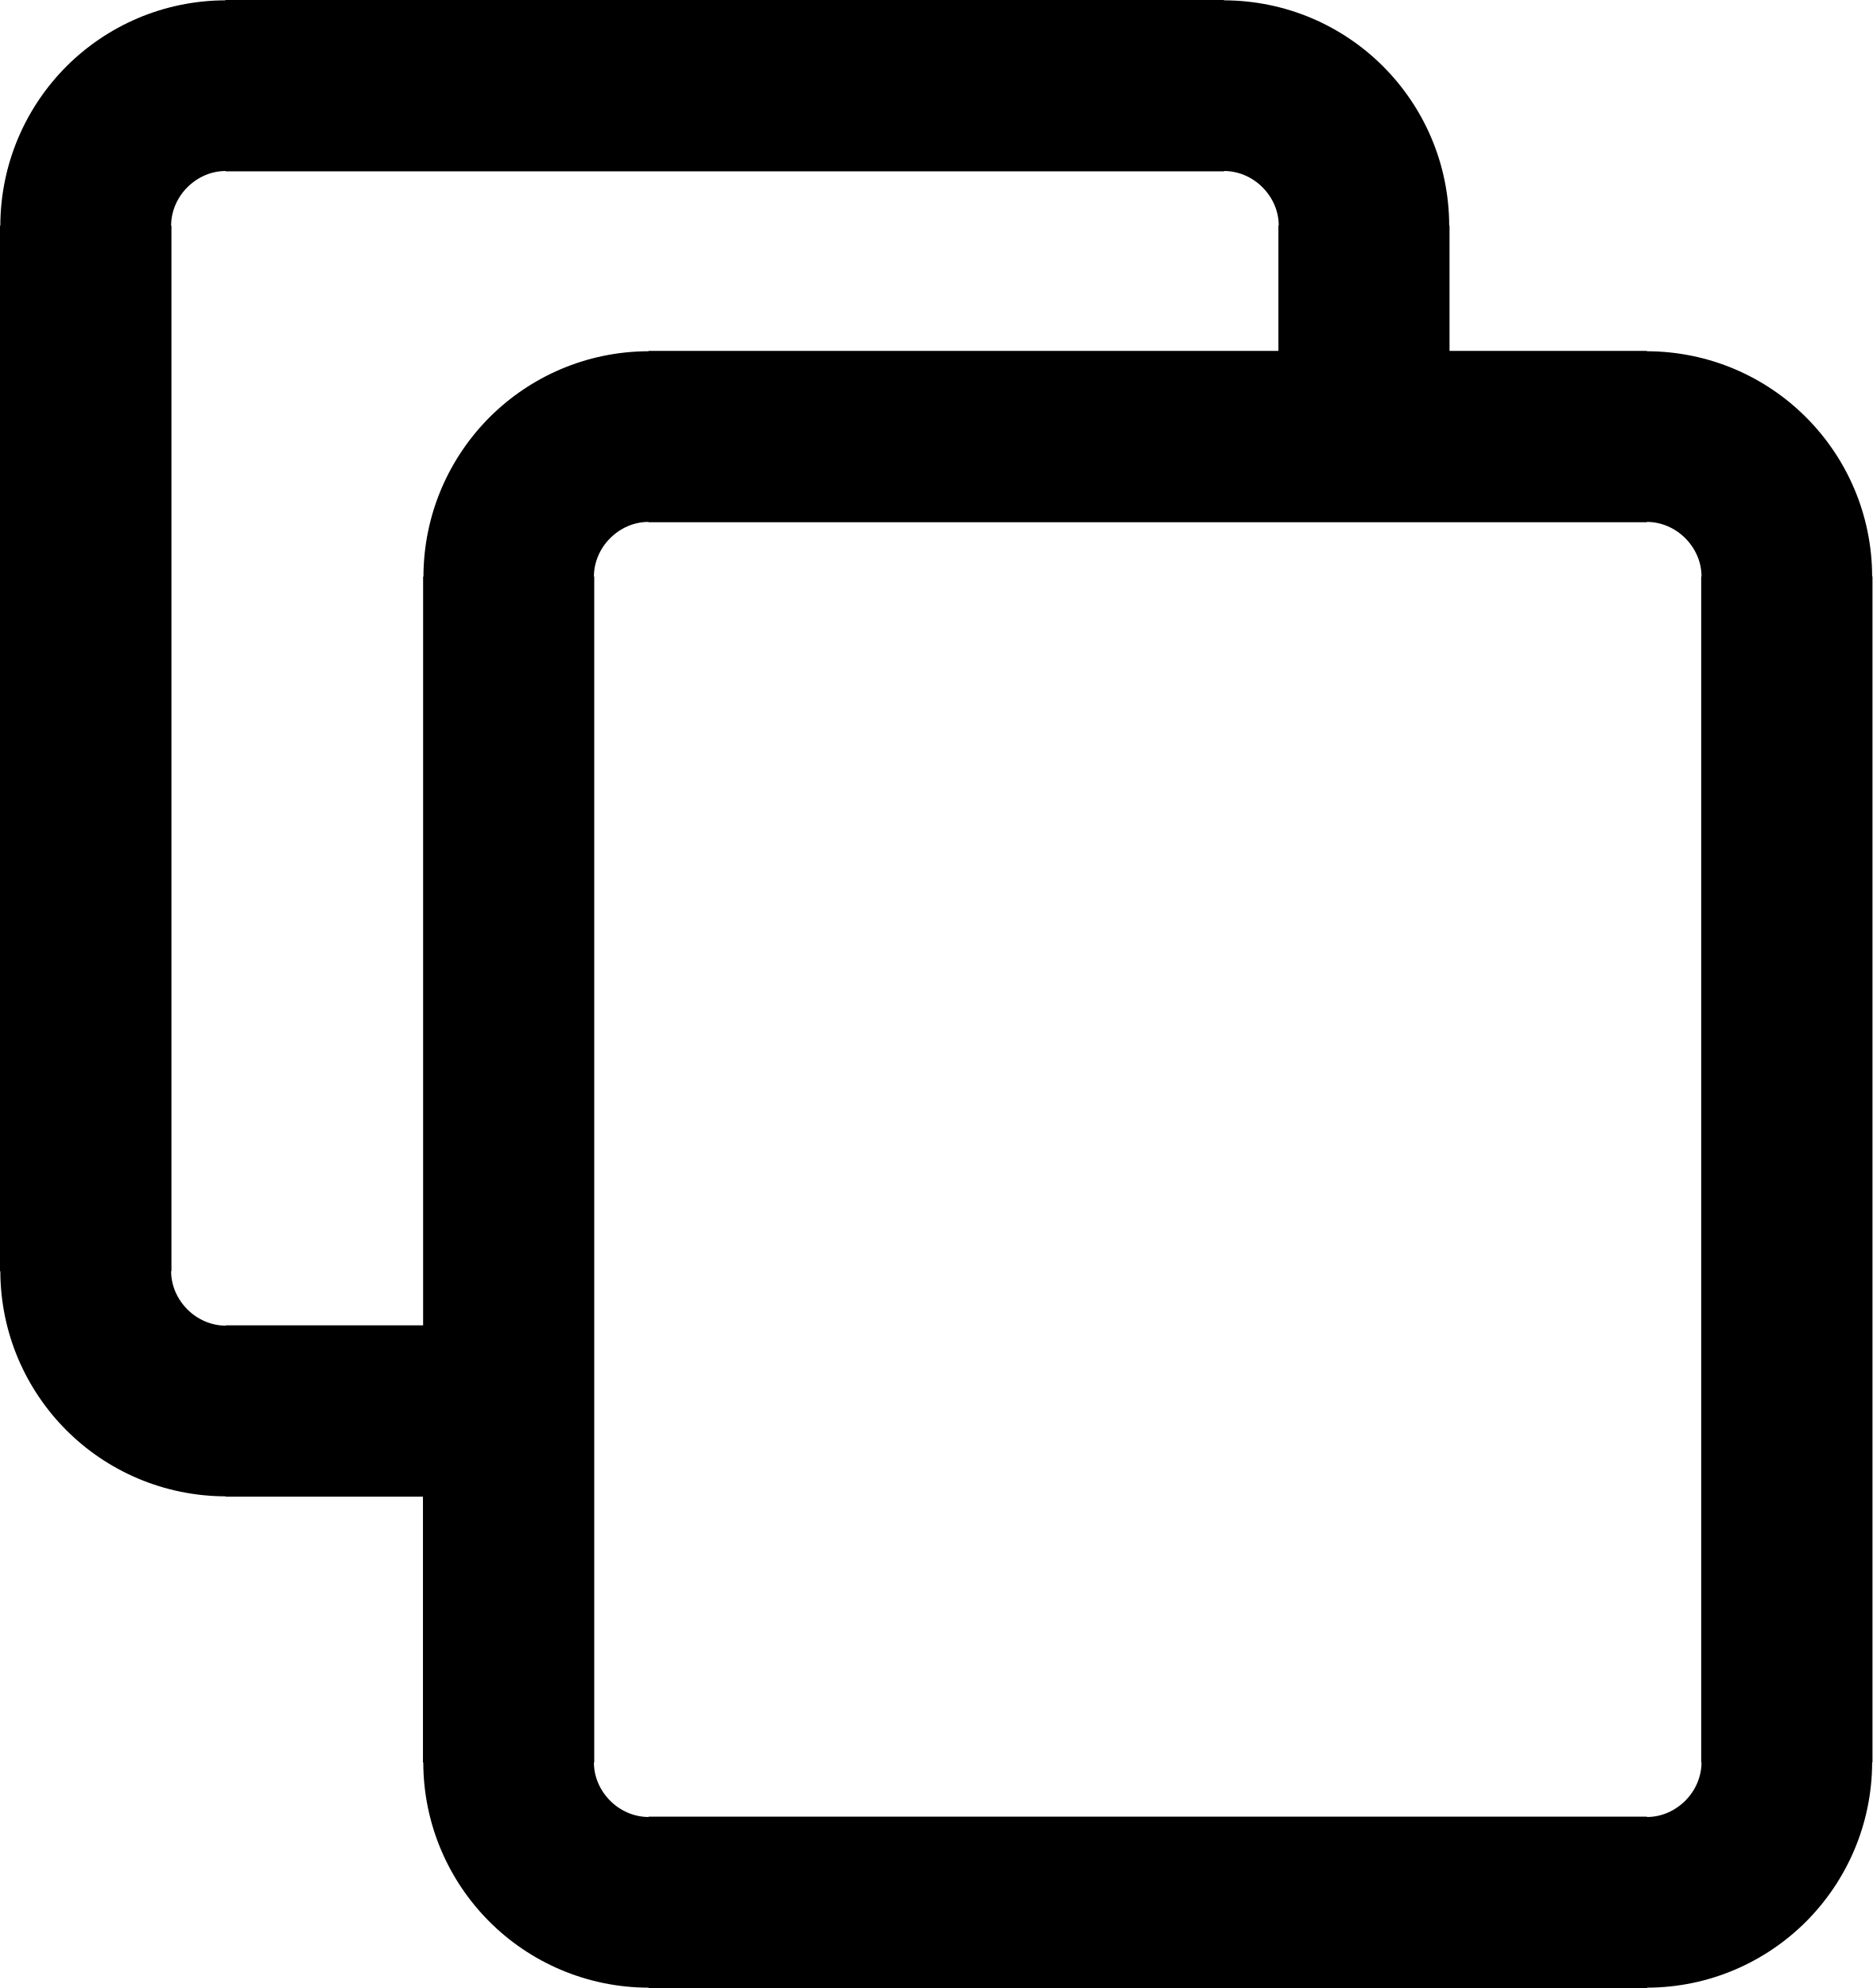
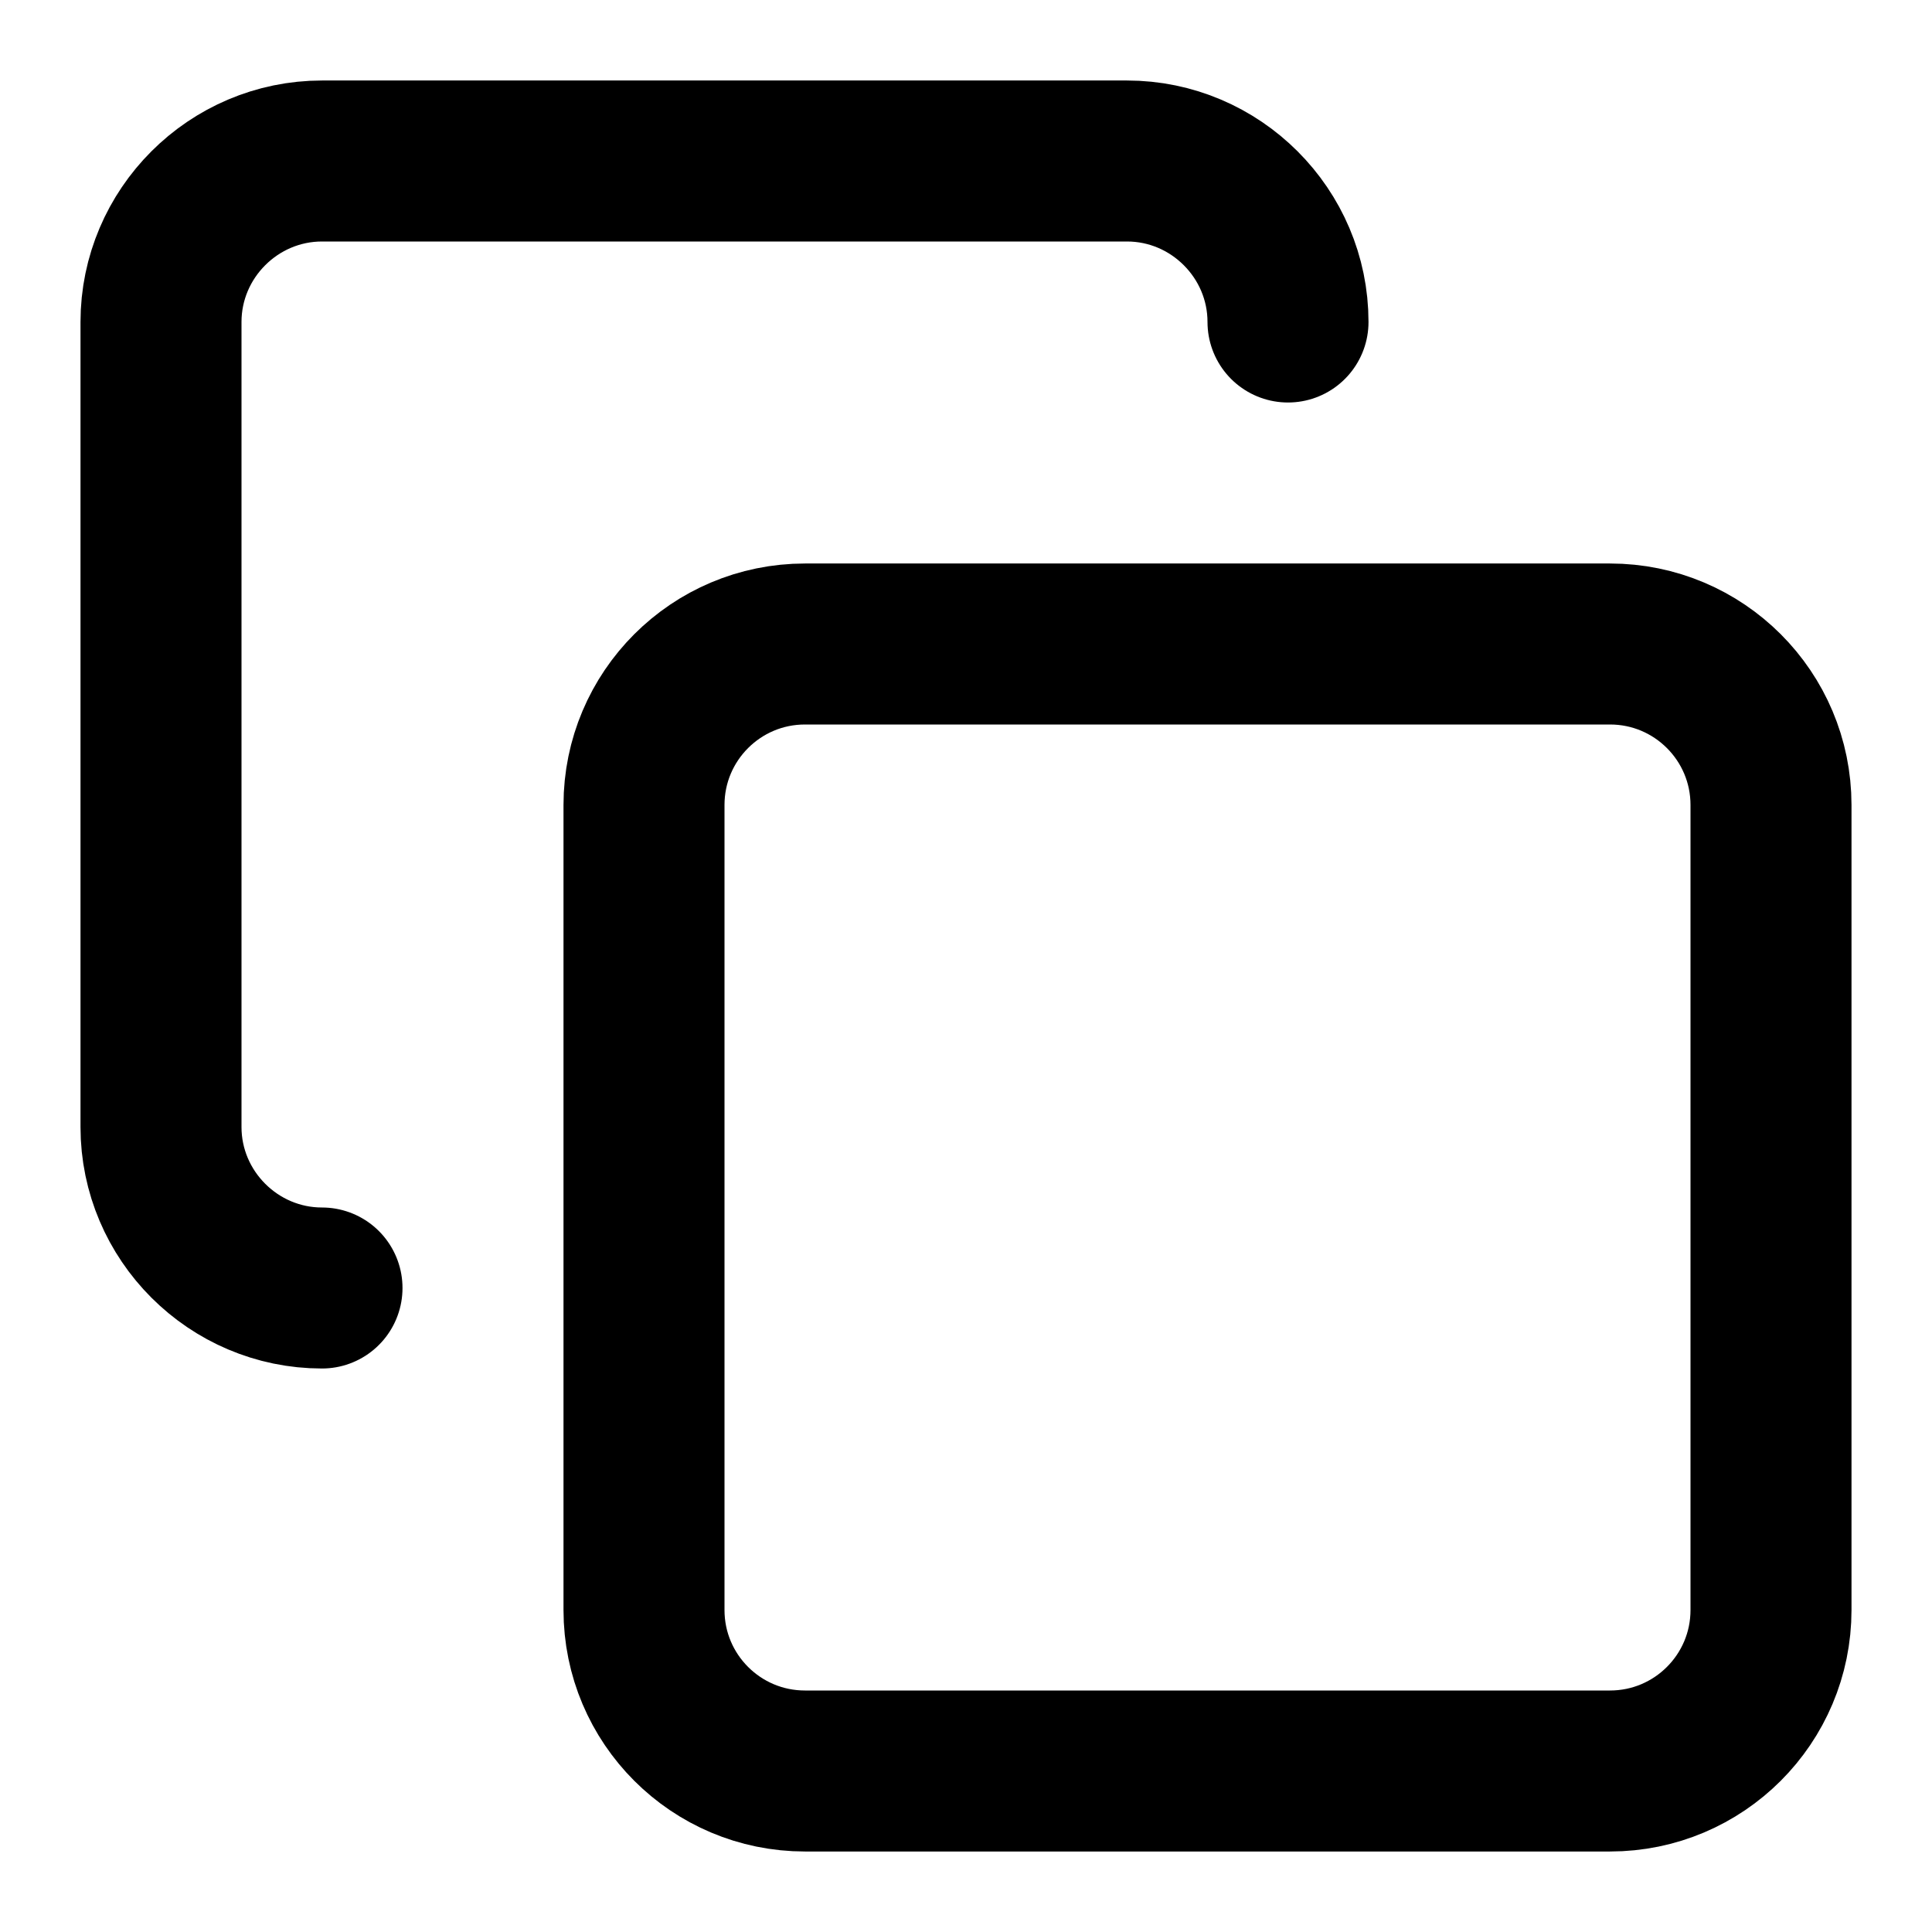
- <svg xmlns="http://www.w3.org/2000/svg" version="1.1" id="Layer_1" x="0px" y="0px" viewBox="0 0 115.77 122.88" style="enable-background:new 0 0 115.77 122.88" xml:space="preserve">
-   <style type="text/css">.st0{fill-rule:evenodd;clip-rule:evenodd;}</style>
-   <g>
-     <path class="st0" d="M89.62,13.96v7.73h12.19h0.01v0.02c3.85,0.01,7.34,1.57,9.86,4.1c2.5,2.51,4.06,5.98,4.07,9.82h0.02v0.02 v73.27v0.01h-0.02c-0.01,3.84-1.57,7.33-4.1,9.86c-2.51,2.5-5.98,4.06-9.82,4.07v0.02h-0.02h-61.7H40.1v-0.02 c-3.84-0.01-7.34-1.57-9.86-4.1c-2.5-2.51-4.06-5.98-4.07-9.82h-0.02v-0.02V92.51H13.96h-0.01v-0.02c-3.84-0.01-7.34-1.57-9.86-4.1 c-2.5-2.51-4.06-5.98-4.07-9.82H0v-0.02V13.96v-0.01h0.02c0.01-3.85,1.58-7.34,4.1-9.86c2.51-2.5,5.98-4.06,9.82-4.07V0h0.02h61.7 h0.01v0.02c3.85,0.01,7.34,1.57,9.86,4.1c2.5,2.51,4.06,5.98,4.07,9.82h0.02V13.96L89.62,13.96z M79.04,21.69v-7.73v-0.02h0.02 c0-0.91-0.39-1.75-1.01-2.37c-0.61-0.61-1.46-1-2.37-1v0.02h-0.01h-61.7h-0.02v-0.02c-0.91,0-1.75,0.39-2.37,1.01 c-0.61,0.61-1,1.46-1,2.37h0.02v0.01v64.59v0.02h-0.02c0,0.91,0.39,1.75,1.01,2.37c0.61,0.61,1.46,1,2.37,1v-0.02h0.01h12.19V35.65 v-0.01h0.02c0.01-3.85,1.58-7.34,4.1-9.86c2.51-2.5,5.98-4.06,9.82-4.07v-0.02h0.02H79.04L79.04,21.69z M105.18,108.92V35.65v-0.02 h0.02c0-0.91-0.39-1.75-1.01-2.37c-0.61-0.61-1.46-1-2.37-1v0.02h-0.01h-61.7h-0.02v-0.02c-0.91,0-1.75,0.39-2.37,1.01 c-0.61,0.61-1,1.46-1,2.37h0.02v0.01v73.27v0.02h-0.02c0,0.91,0.39,1.75,1.01,2.37c0.61,0.61,1.46,1,2.37,1v-0.02h0.01h61.7h0.02 v0.02c0.91,0,1.75-0.39,2.37-1.01c0.61-0.61,1-1.46,1-2.37h-0.02V108.92L105.18,108.92z" />
-   </g>
+ <svg xmlns="http://www.w3.org/2000/svg" width="24" height="24" viewBox="0 0 24 24" fill="none" stroke="currentColor" stroke-width="2" stroke-linecap="round" stroke-linejoin="round" class="lucide lucide-copy-icon lucide-copy">
+   <rect width="14" height="14" x="8" y="8" rx="2" ry="2" />
+   <path d="M4 16c-1.1 0-2-.9-2-2V4c0-1.1.9-2 2-2h10c1.1 0 2 .9 2 2" />
</svg>
